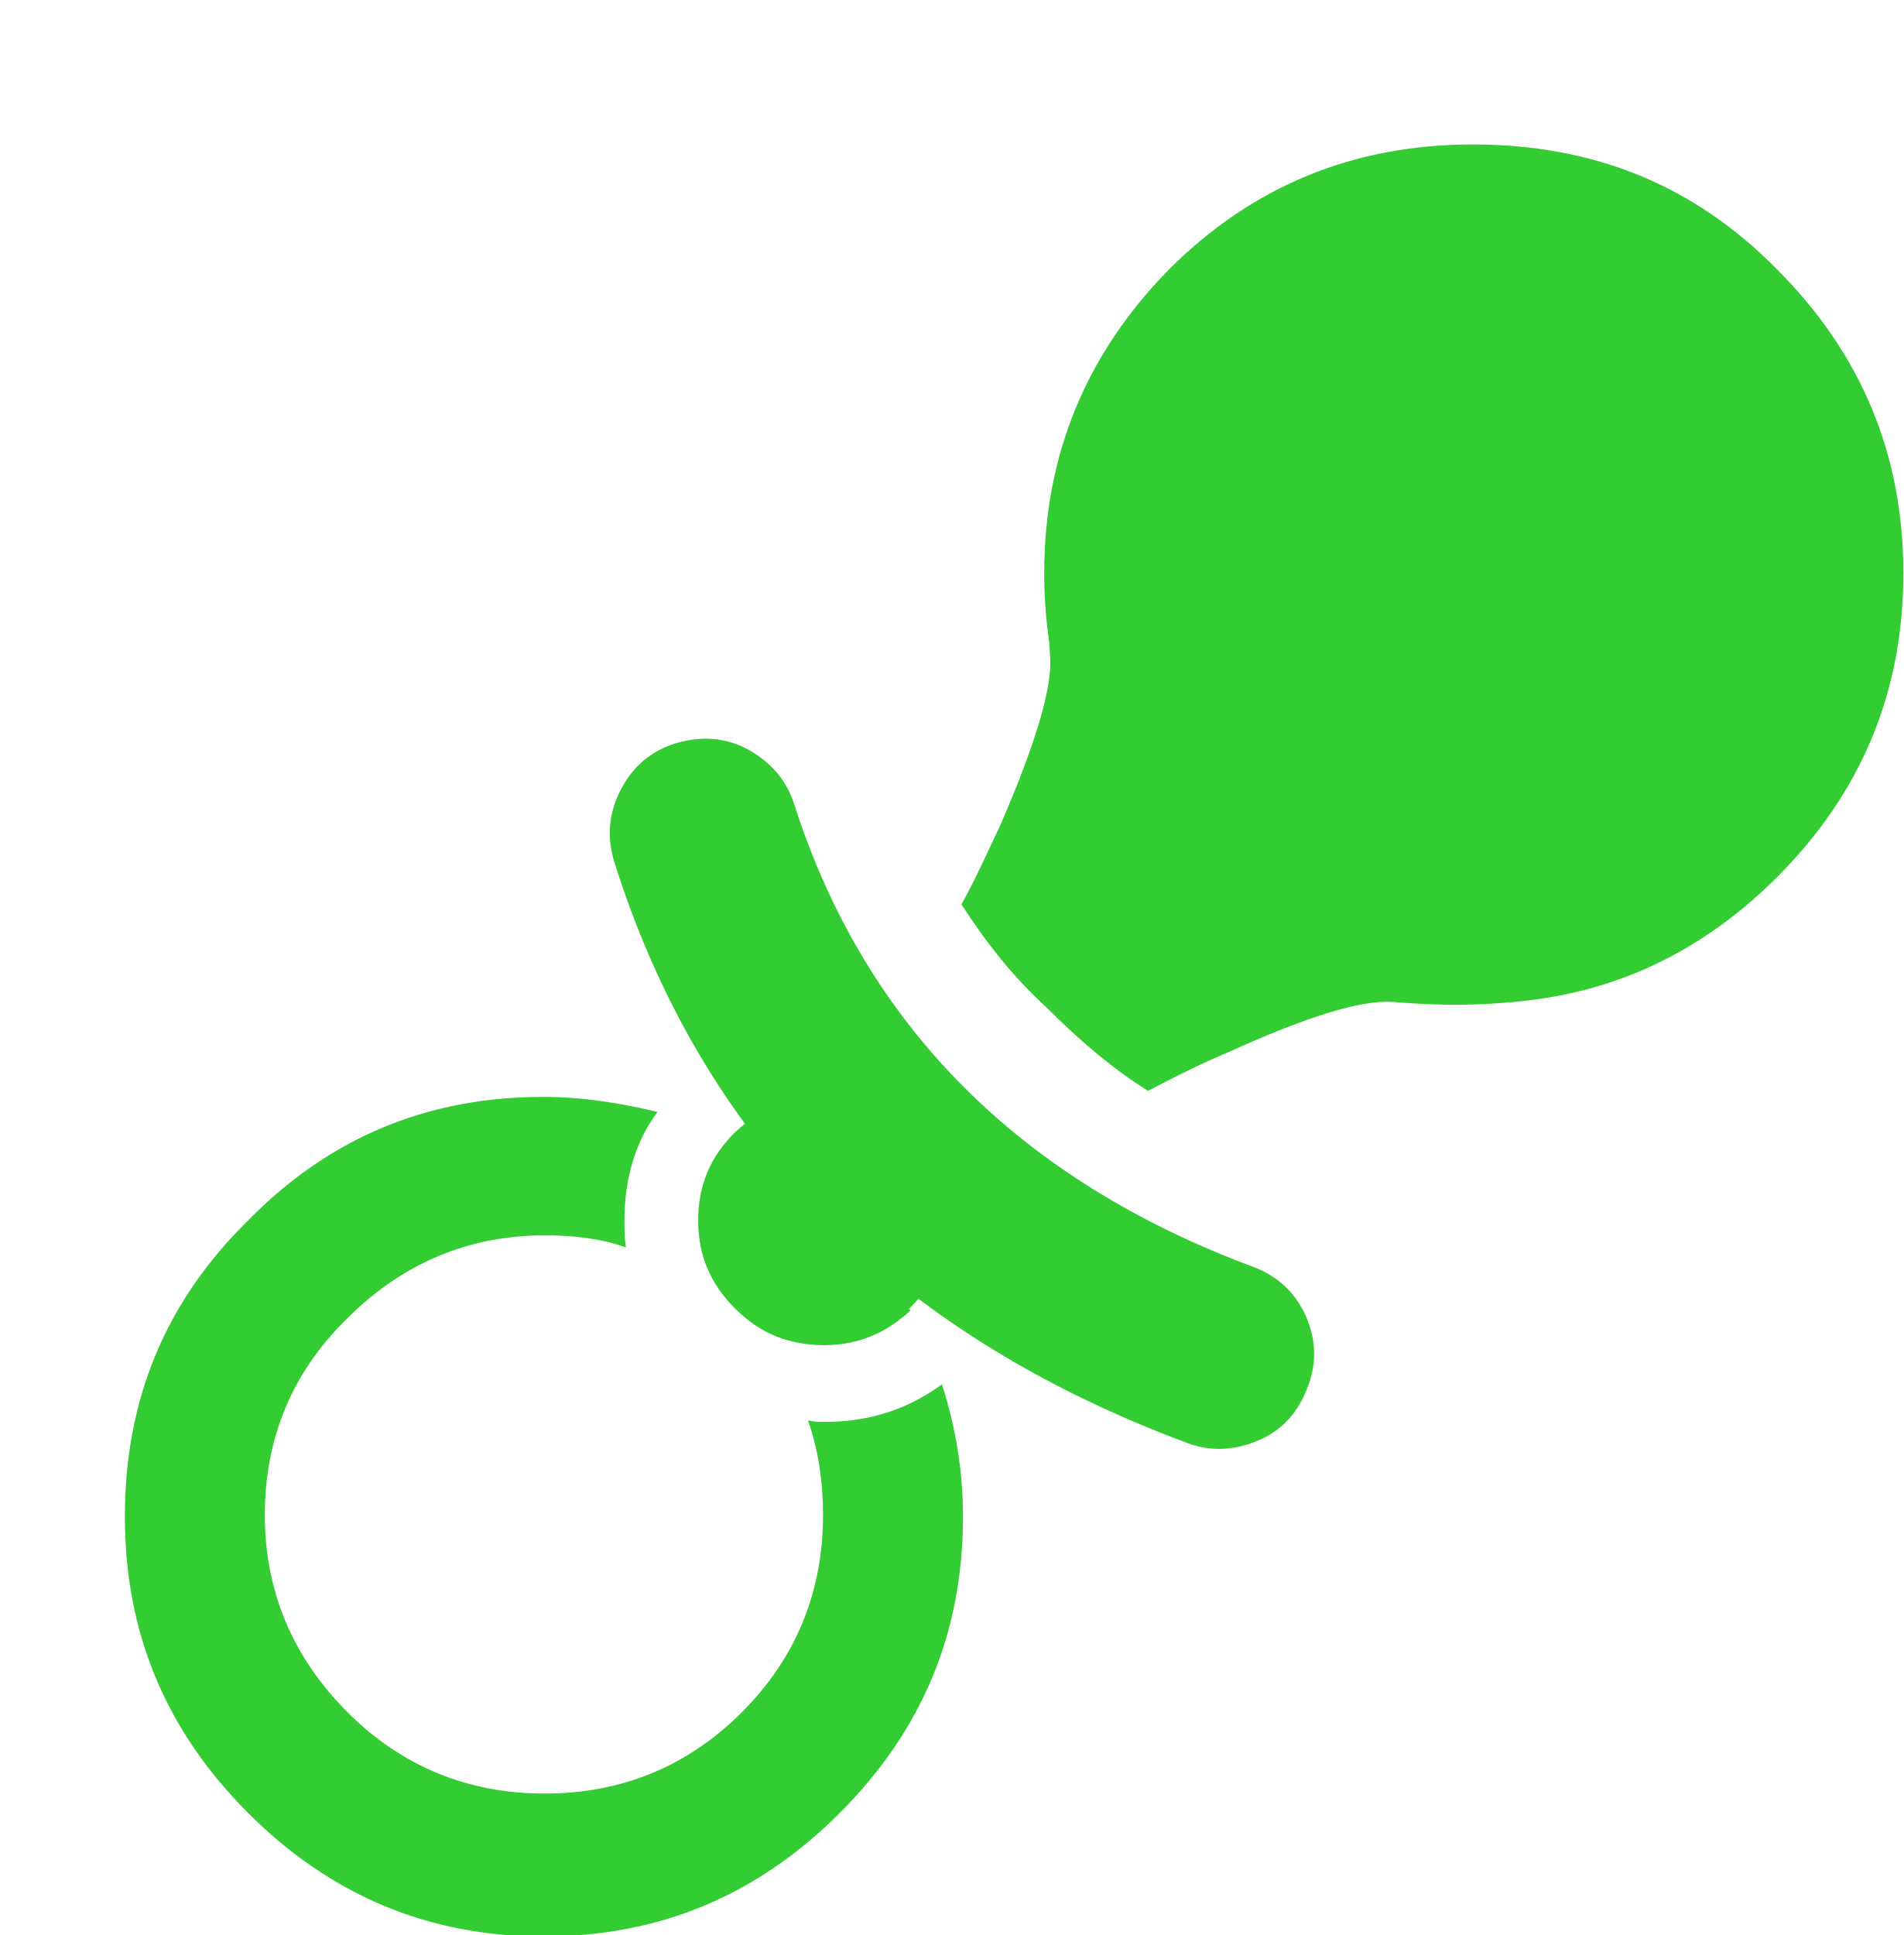
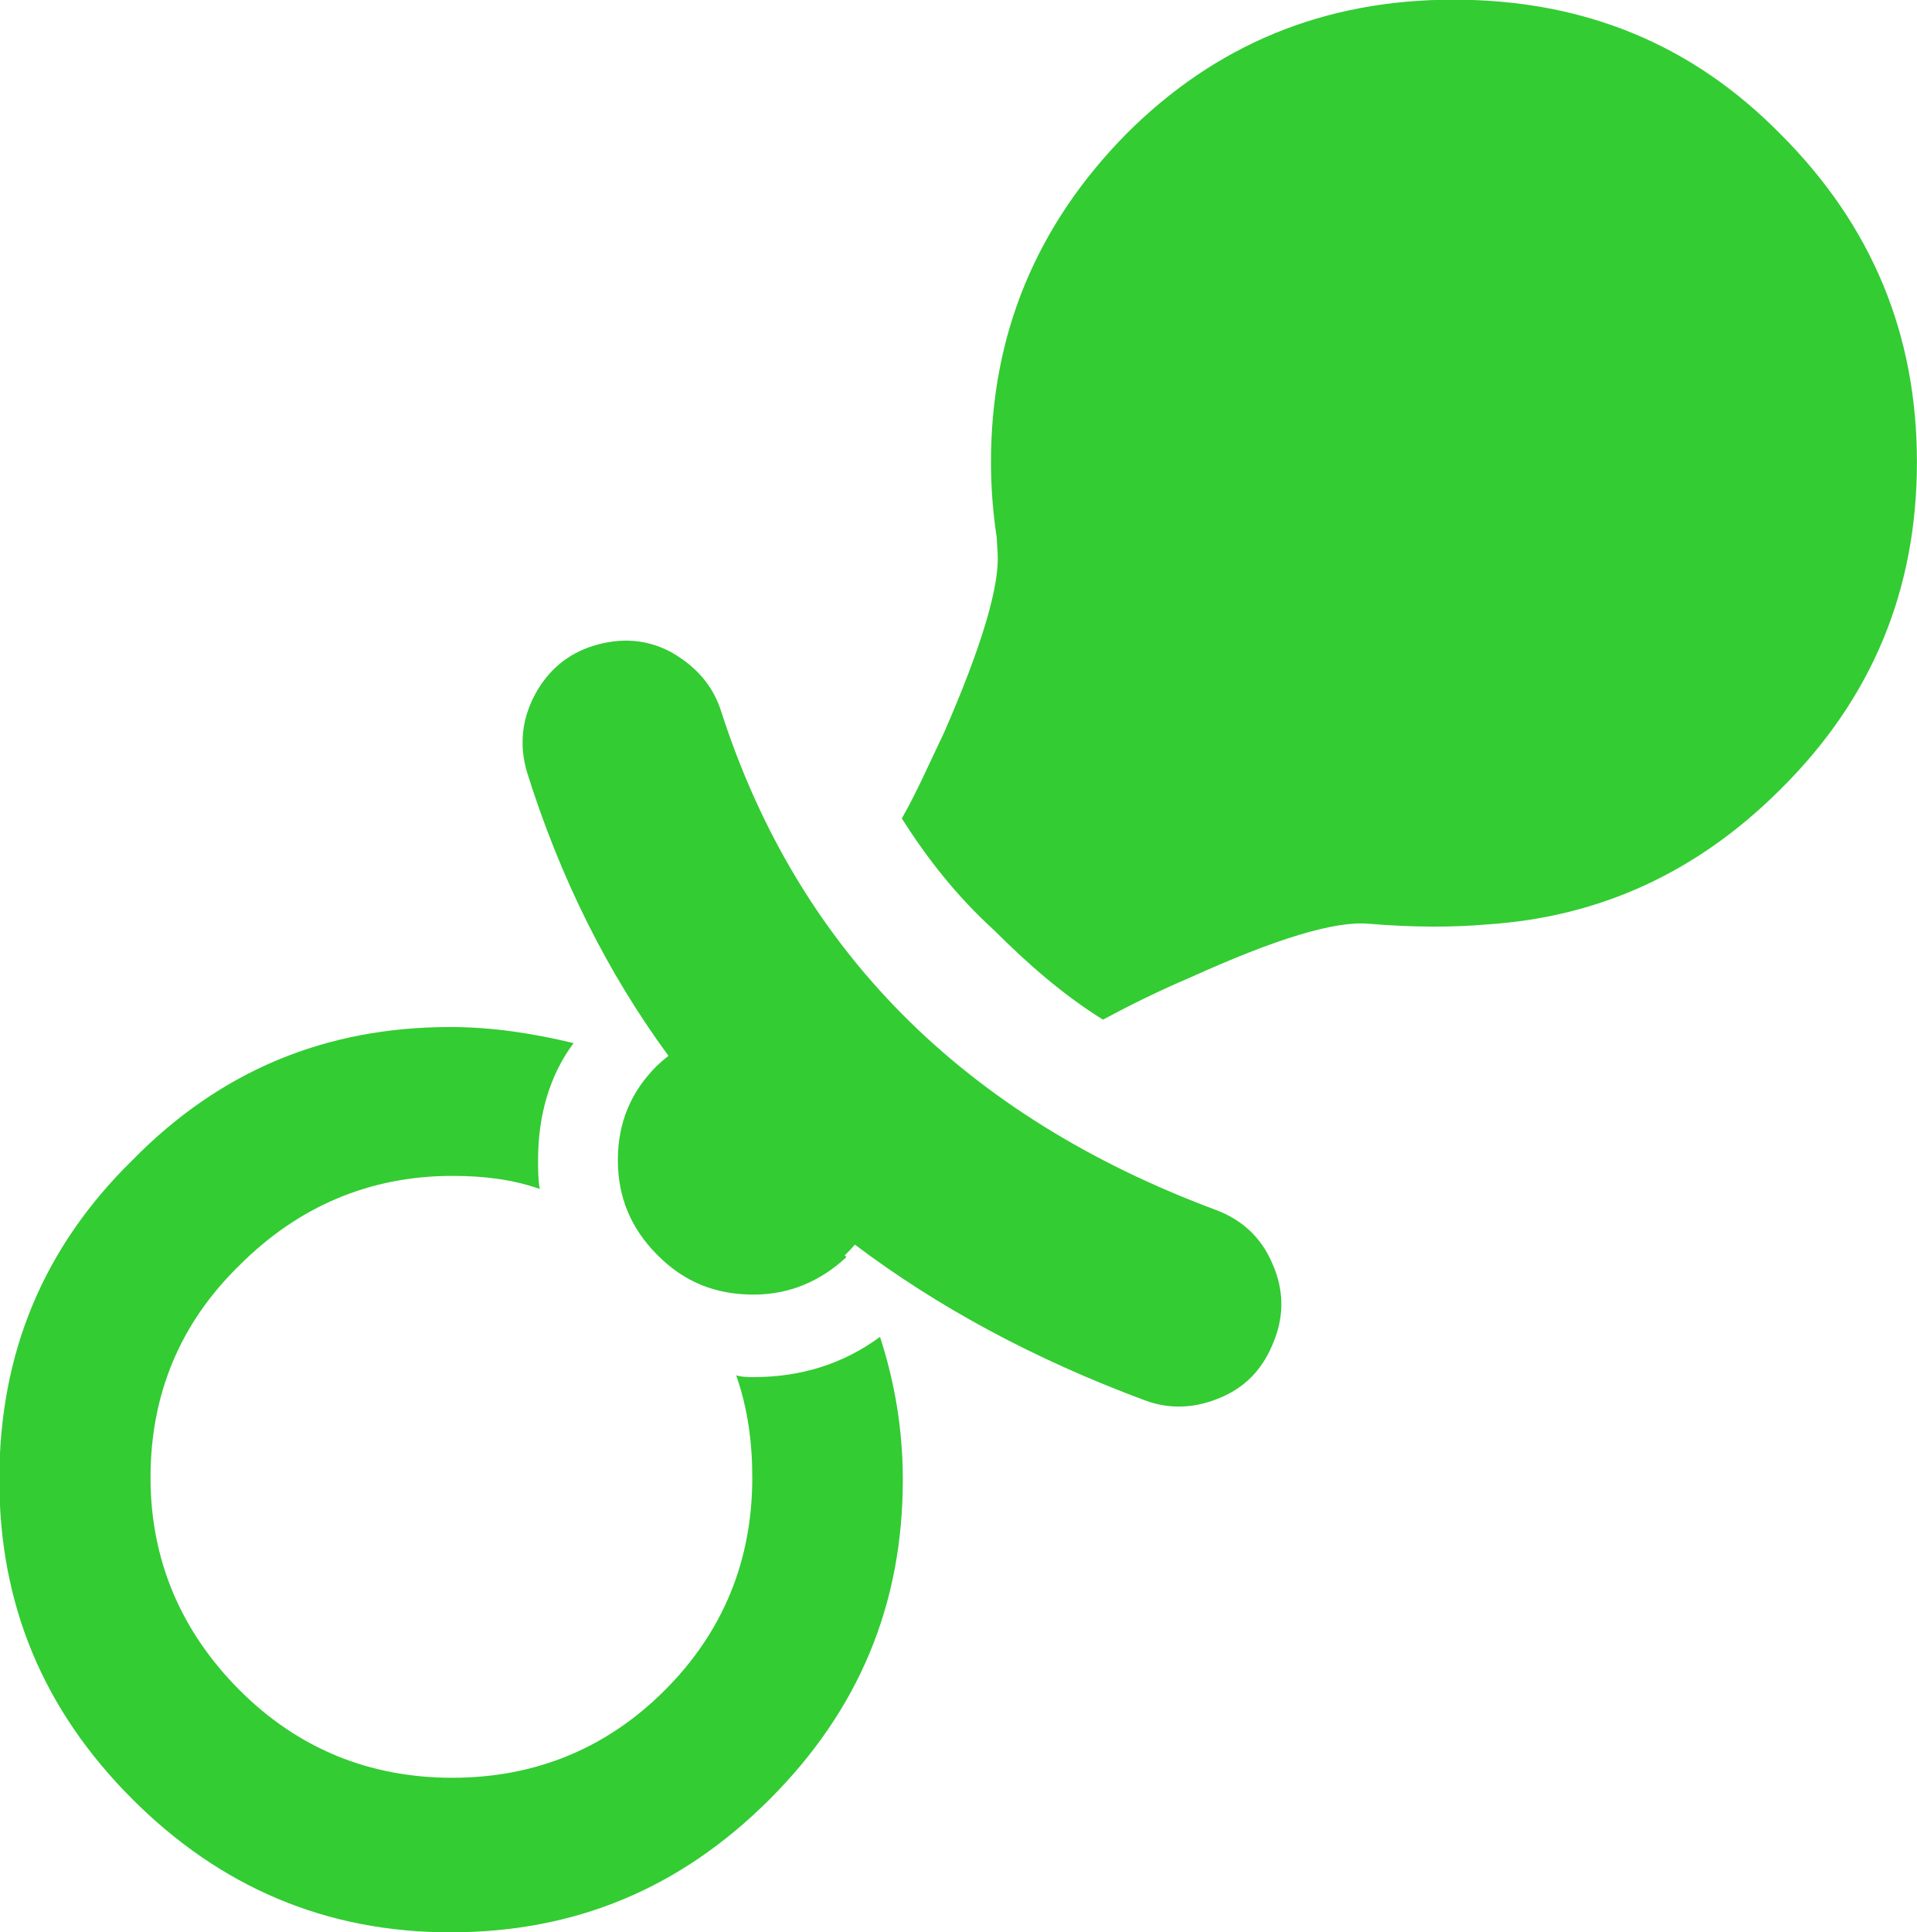
- <svg xmlns="http://www.w3.org/2000/svg" viewBox="0 0 126.5 128.6" enable-background="new 0 0 126.5 128.6">
-   <path fill="#3c3" d="M97.2 11.9c-3.9 0-7.5.7-10.8 2.2-3.1 1.3-5.9 3.2-8.5 5.8-2.5 2.5-4.5 5.3-5.8 8.4-.6 1.1-1.1 2.3-1.5 3.6-.9 3-1.1 6.9-.8 11.9.1 2-1 5.7-3.3 11-.9 1.9-1.7 3.7-2.6 5.3 1.6 2.5 3.4 4.8 5.7 6.9 2.1 2.1 4.3 4 6.7 5.5 1.7-.9 3.5-1.8 5.4-2.6 5.3-2.4 8.9-3.5 11-3.3 4.9.4 8.8.1 11.8-.8 1.3-.4 2.5-.9 3.6-1.5 3.1-1.3 5.9-3.3 8.4-5.8 5.3-5.3 7.9-11.7 7.9-19.2s-2.6-13.9-7.9-19.2h-.1l-.2-.2h-.1c-2.5-2.6-5.3-4.5-8.4-5.8-3.1-1.5-6.7-2.2-10.5-2.2z" />
-   <path fill="#3c3" d="M48.5 75.8c-1.3 1.5-2 3.3-2 5.4 0 2.3.8 4.2 2.4 5.8 1.6 1.6 3.5 2.4 5.9 2.4 2.2 0 4.1-.8 5.7-2.3 0 0 0-.1-.1-.1-1.2-2.2-2.7-4.2-4.6-6-1.9-1.9-3.9-3.4-6-4.7-.5-.1-.9-.3-1.3-.5m-12.4-2.9c-7.7 0-14.2 2.7-19.6 8.2C11 86.5 8.3 93 8.3 100.8c0 7.7 2.7 14.2 8.2 19.7 5.4 5.4 11.9 8.2 19.6 8.2 7.7 0 14.2-2.7 19.7-8.2s8.2-12 8.2-19.7c0-3.1-.5-6-1.4-8.8-2.3 1.7-4.9 2.5-7.8 2.5-.4 0-.7 0-1.1-.1.7 2 1 4.1 1 6.3 0 5.1-1.8 9.5-5.4 13.1-3.6 3.6-8 5.4-13.1 5.4s-9.5-1.8-13.1-5.4c-3.6-3.6-5.5-8-5.5-13.1s1.8-9.5 5.5-13.1c3.6-3.6 8-5.5 13.1-5.5 1.9 0 3.7.2 5.4.8-.1-.6-.1-1.2-.1-1.8 0-2.7.7-5.2 2.2-7.2-2.5-.6-5-1-7.6-1z" />
-   <path fill="#3c3" d="M48.8 75.3c-1.6 1.6-2.4 3.5-2.4 5.8s.8 4.2 2.4 5.8c1.6 1.6 3.5 2.4 5.9 2.4 2.3 0 4.2-.8 5.8-2.4s2.4-3.5 2.4-5.8-.8-4.2-2.4-5.8-3.5-2.4-5.8-2.4-4.2.8-5.9 2.4z" />
-   <path fill="#3c3" d="M86.8 87.5c-.7-1.6-1.9-2.7-3.5-3.3-15.6-5.8-25.8-16.1-30.5-30.7-.5-1.6-1.5-2.8-3.1-3.7-1.5-.8-3.1-.9-4.8-.4-1.6.5-2.8 1.5-3.6 3-.8 1.5-1 3.1-.5 4.8 5.8 18.5 18.5 31.4 38.1 38.7 1.6.6 3.2.5 4.8-.2 1.6-.7 2.6-1.9 3.2-3.5.6-1.5.6-3.1-.1-4.7z" />
-   <path fill="#3c3" d="M118.1 17.9c-5.5-5.6-12.2-8.3-20.2-8.3s-14.7 2.8-20.2 8.3c-5.5 5.6-8.3 12.3-8.3 20.2 0 7.9 2.8 14.6 8.3 20.2 5.6 5.6 12.3 8.4 20.2 8.4s14.6-2.8 20.2-8.4c5.6-5.6 8.4-12.3 8.4-20.2 0-7.9-2.8-14.6-8.4-20.2z" />
+ <svg xmlns="http://www.w3.org/2000/svg" viewBox="40.2 131.4 571.8 576.2" enable-background="new 40.2 131.4 571.8 576.2">
+   <g fill="#3c3">
+     <path d="M265.1 542.1c-1.9 0-3.4 0-5.3-.5 3.4 9.7 4.8 19.8 4.8 30.5 0 24.7-8.7 46-26.1 63.4-17.4 17.4-38.7 26.1-63.4 26.1s-46-8.7-63.4-26.1c-17.4-17.4-26.6-38.7-26.6-63.4s8.7-46 26.6-63.4c17.4-17.4 38.7-26.6 63.4-26.6 9.2 0 17.9 1 26.1 3.9-.5-2.9-.5-5.8-.5-8.7 0-13.1 3.4-25.2 10.6-34.8-12.1-2.9-24.2-4.8-36.8-4.8-37.3 0-68.7 13.1-94.8 39.7C53.1 503.5 40 535 40 572.7c0 37.3 13.1 68.7 39.7 95.3 26.1 26.1 57.6 39.7 94.8 39.7 37.3 0 68.7-13.1 95.3-39.7 26.6-26.6 39.7-58.1 39.7-95.3 0-15-2.4-29-6.8-42.6-11 8.1-23.6 12-37.6 12zM403 492.3c-75.5-28.1-124.8-77.9-147.6-148.5-2.4-7.7-7.3-13.5-15-17.9-7.3-3.9-15-4.4-23.2-1.9-7.7 2.4-13.5 7.3-17.4 14.5-3.9 7.3-4.8 15-2.4 23.2 9.9 31.6 24 59.8 42.2 84.6-1.2.9-2.3 1.9-3.5 3-7.7 7.7-11.6 16.9-11.6 28.1 0 11.1 3.9 20.3 11.6 28.1l.2.2.2.2c7.7 7.7 16.9 11.6 28.5 11.6 10.6 0 19.8-3.9 27.6-11.1 0 0 0-.5-.5-.5l.5-.5c.9-.9 1.8-1.9 2.6-2.8 24.8 18.7 53.6 34.2 86.4 46.4 7.7 2.9 15.5 2.4 23.2-1 7.7-3.4 12.6-9.2 15.5-16.9 2.9-7.3 2.9-15-.5-22.7-3.3-7.9-9.1-13.2-16.8-16.1zM612 269.2c0-38.2-13.5-70.6-40.6-97.7-26.6-27.1-59-40.2-97.7-40.2s-71.1 13.5-97.7 40.2c-26.6 27.1-40.2 59.5-40.2 97.7 0 7.7.6 15.2 1.7 22.4l.3 5.1c.5 9.7-4.8 27.6-16 53.2-4.4 9.2-8.2 17.9-12.6 25.6 7.7 12.1 16.4 23.2 27.6 33.4 10.2 10.2 20.8 19.4 32.4 26.6 8.2-4.4 16.9-8.7 26.1-12.6 25.6-11.6 43.1-16.9 53.2-16 13.3 1.1 25 1.1 35.3.2 33.8-2.2 62.9-15.7 87.5-40.3 27.2-26.9 40.7-59.3 40.7-97.6z" />
+   </g>
</svg>
